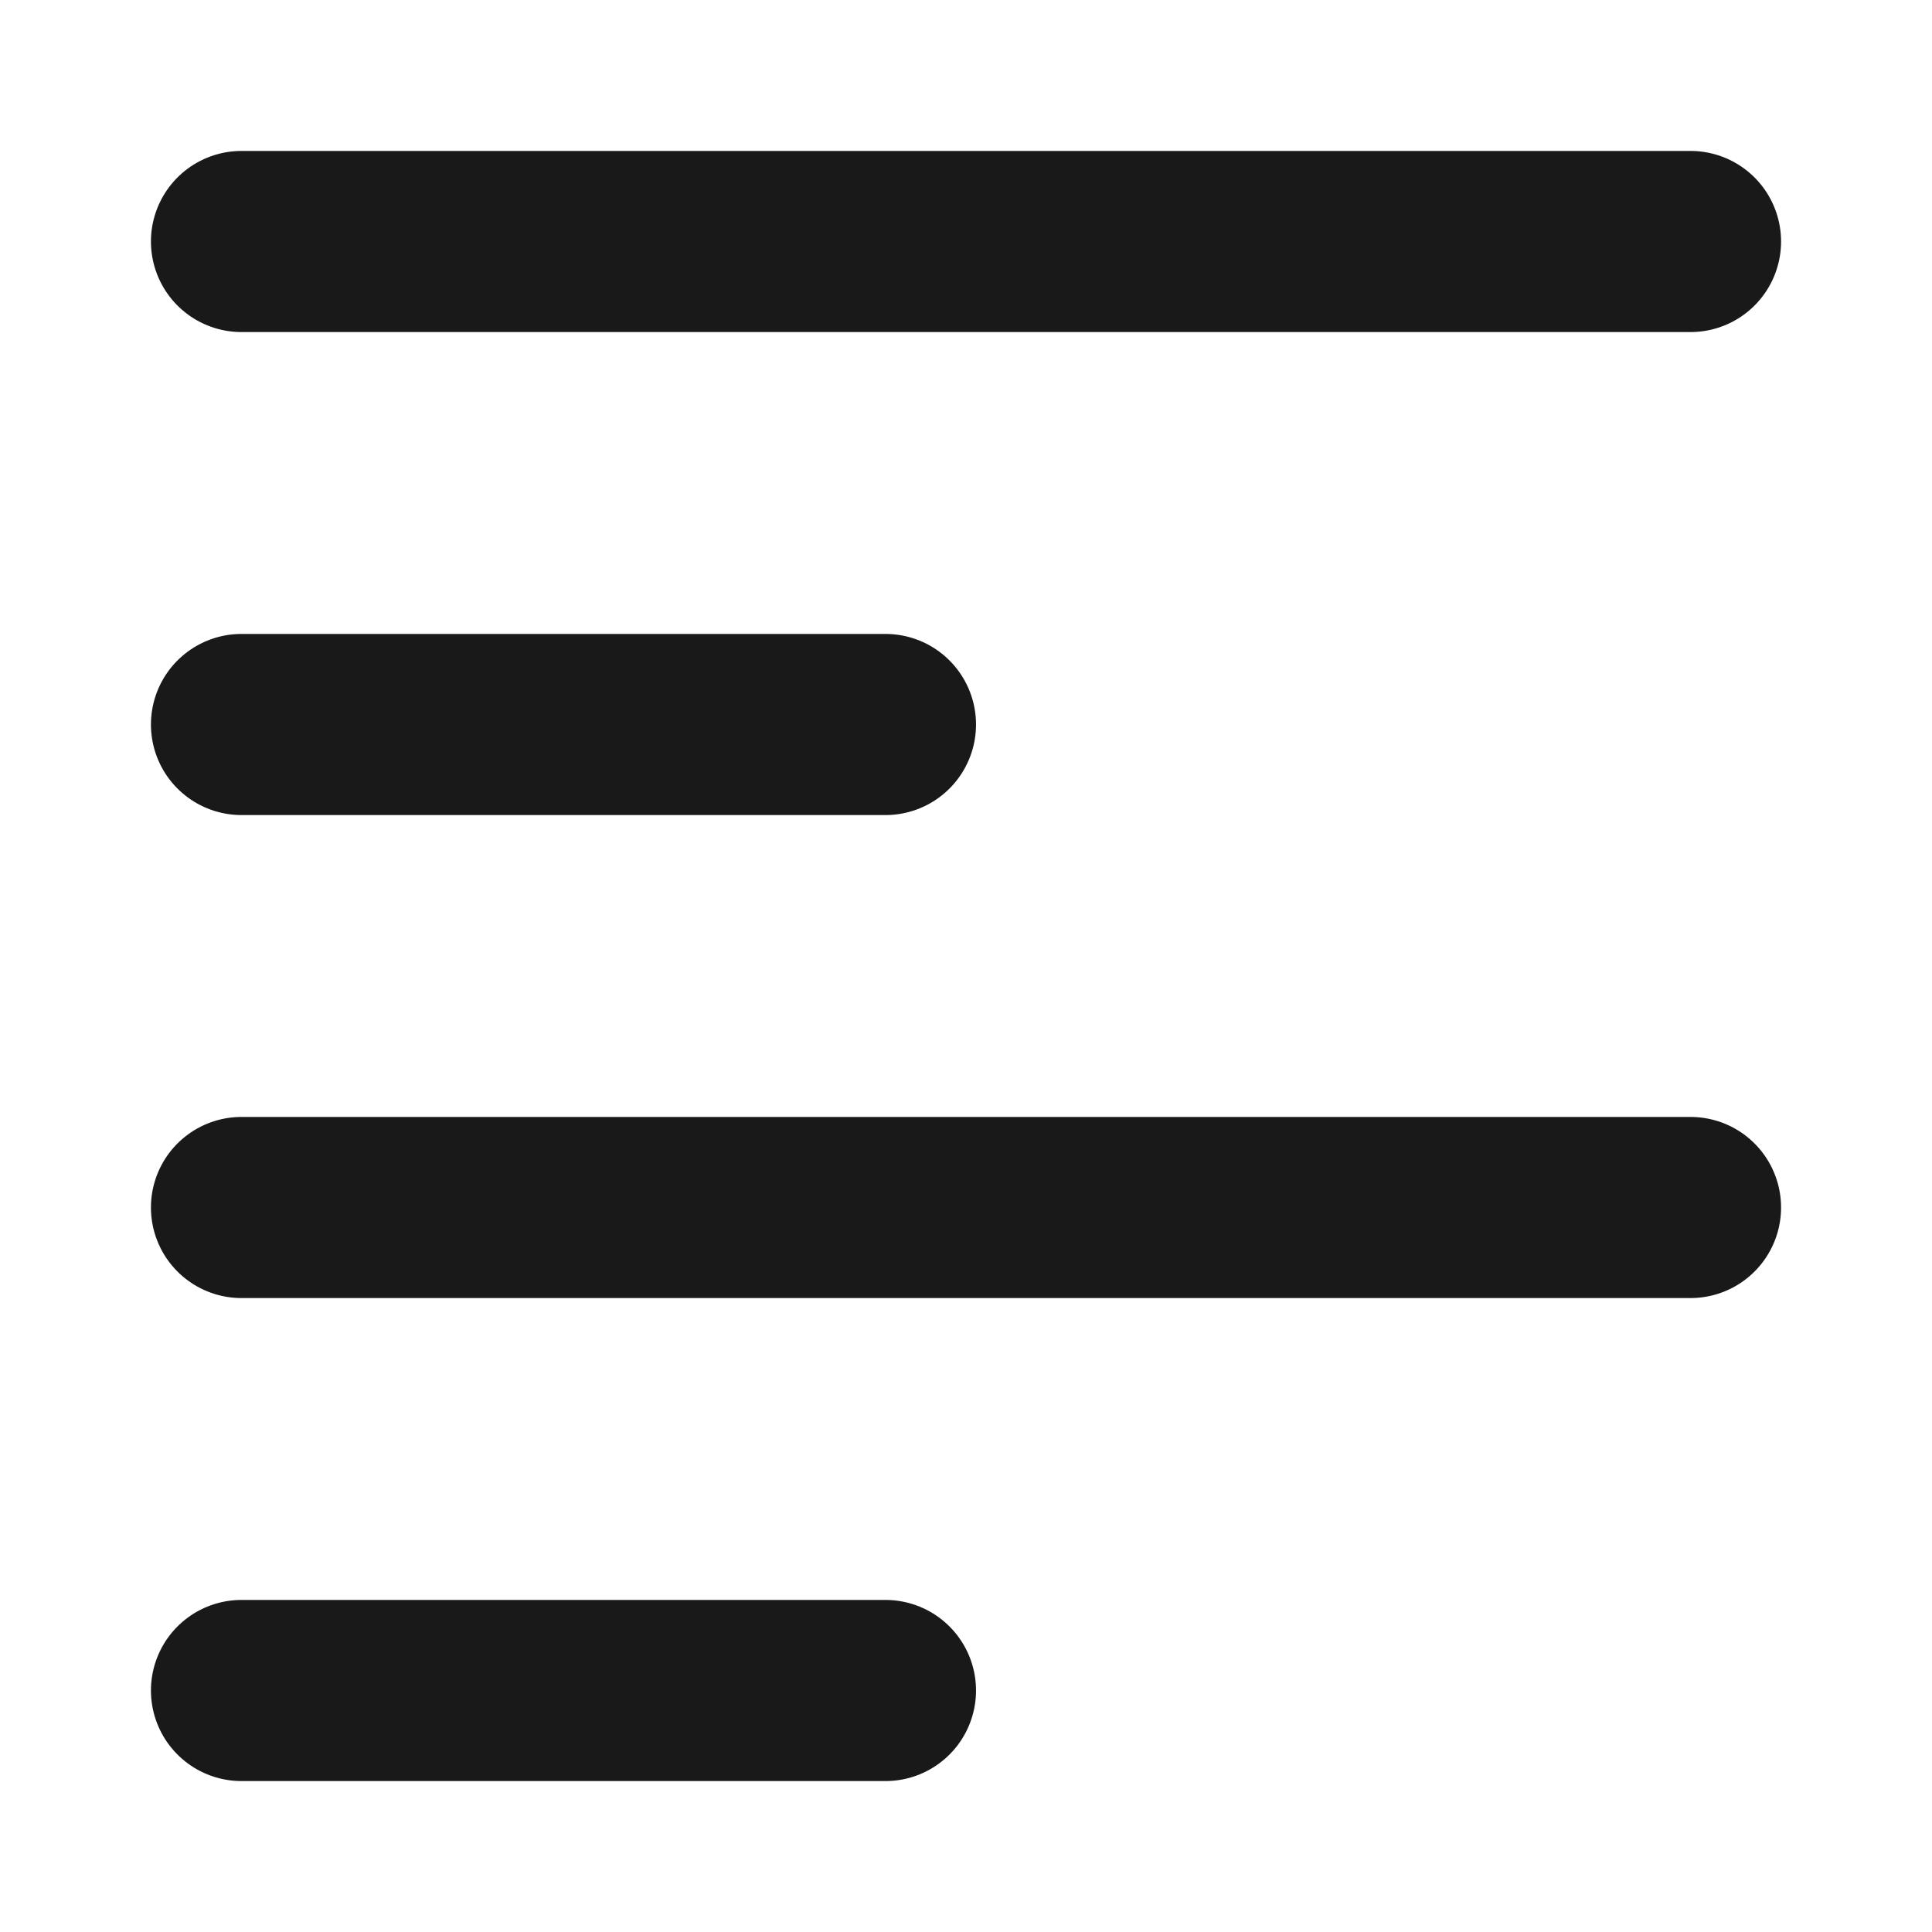
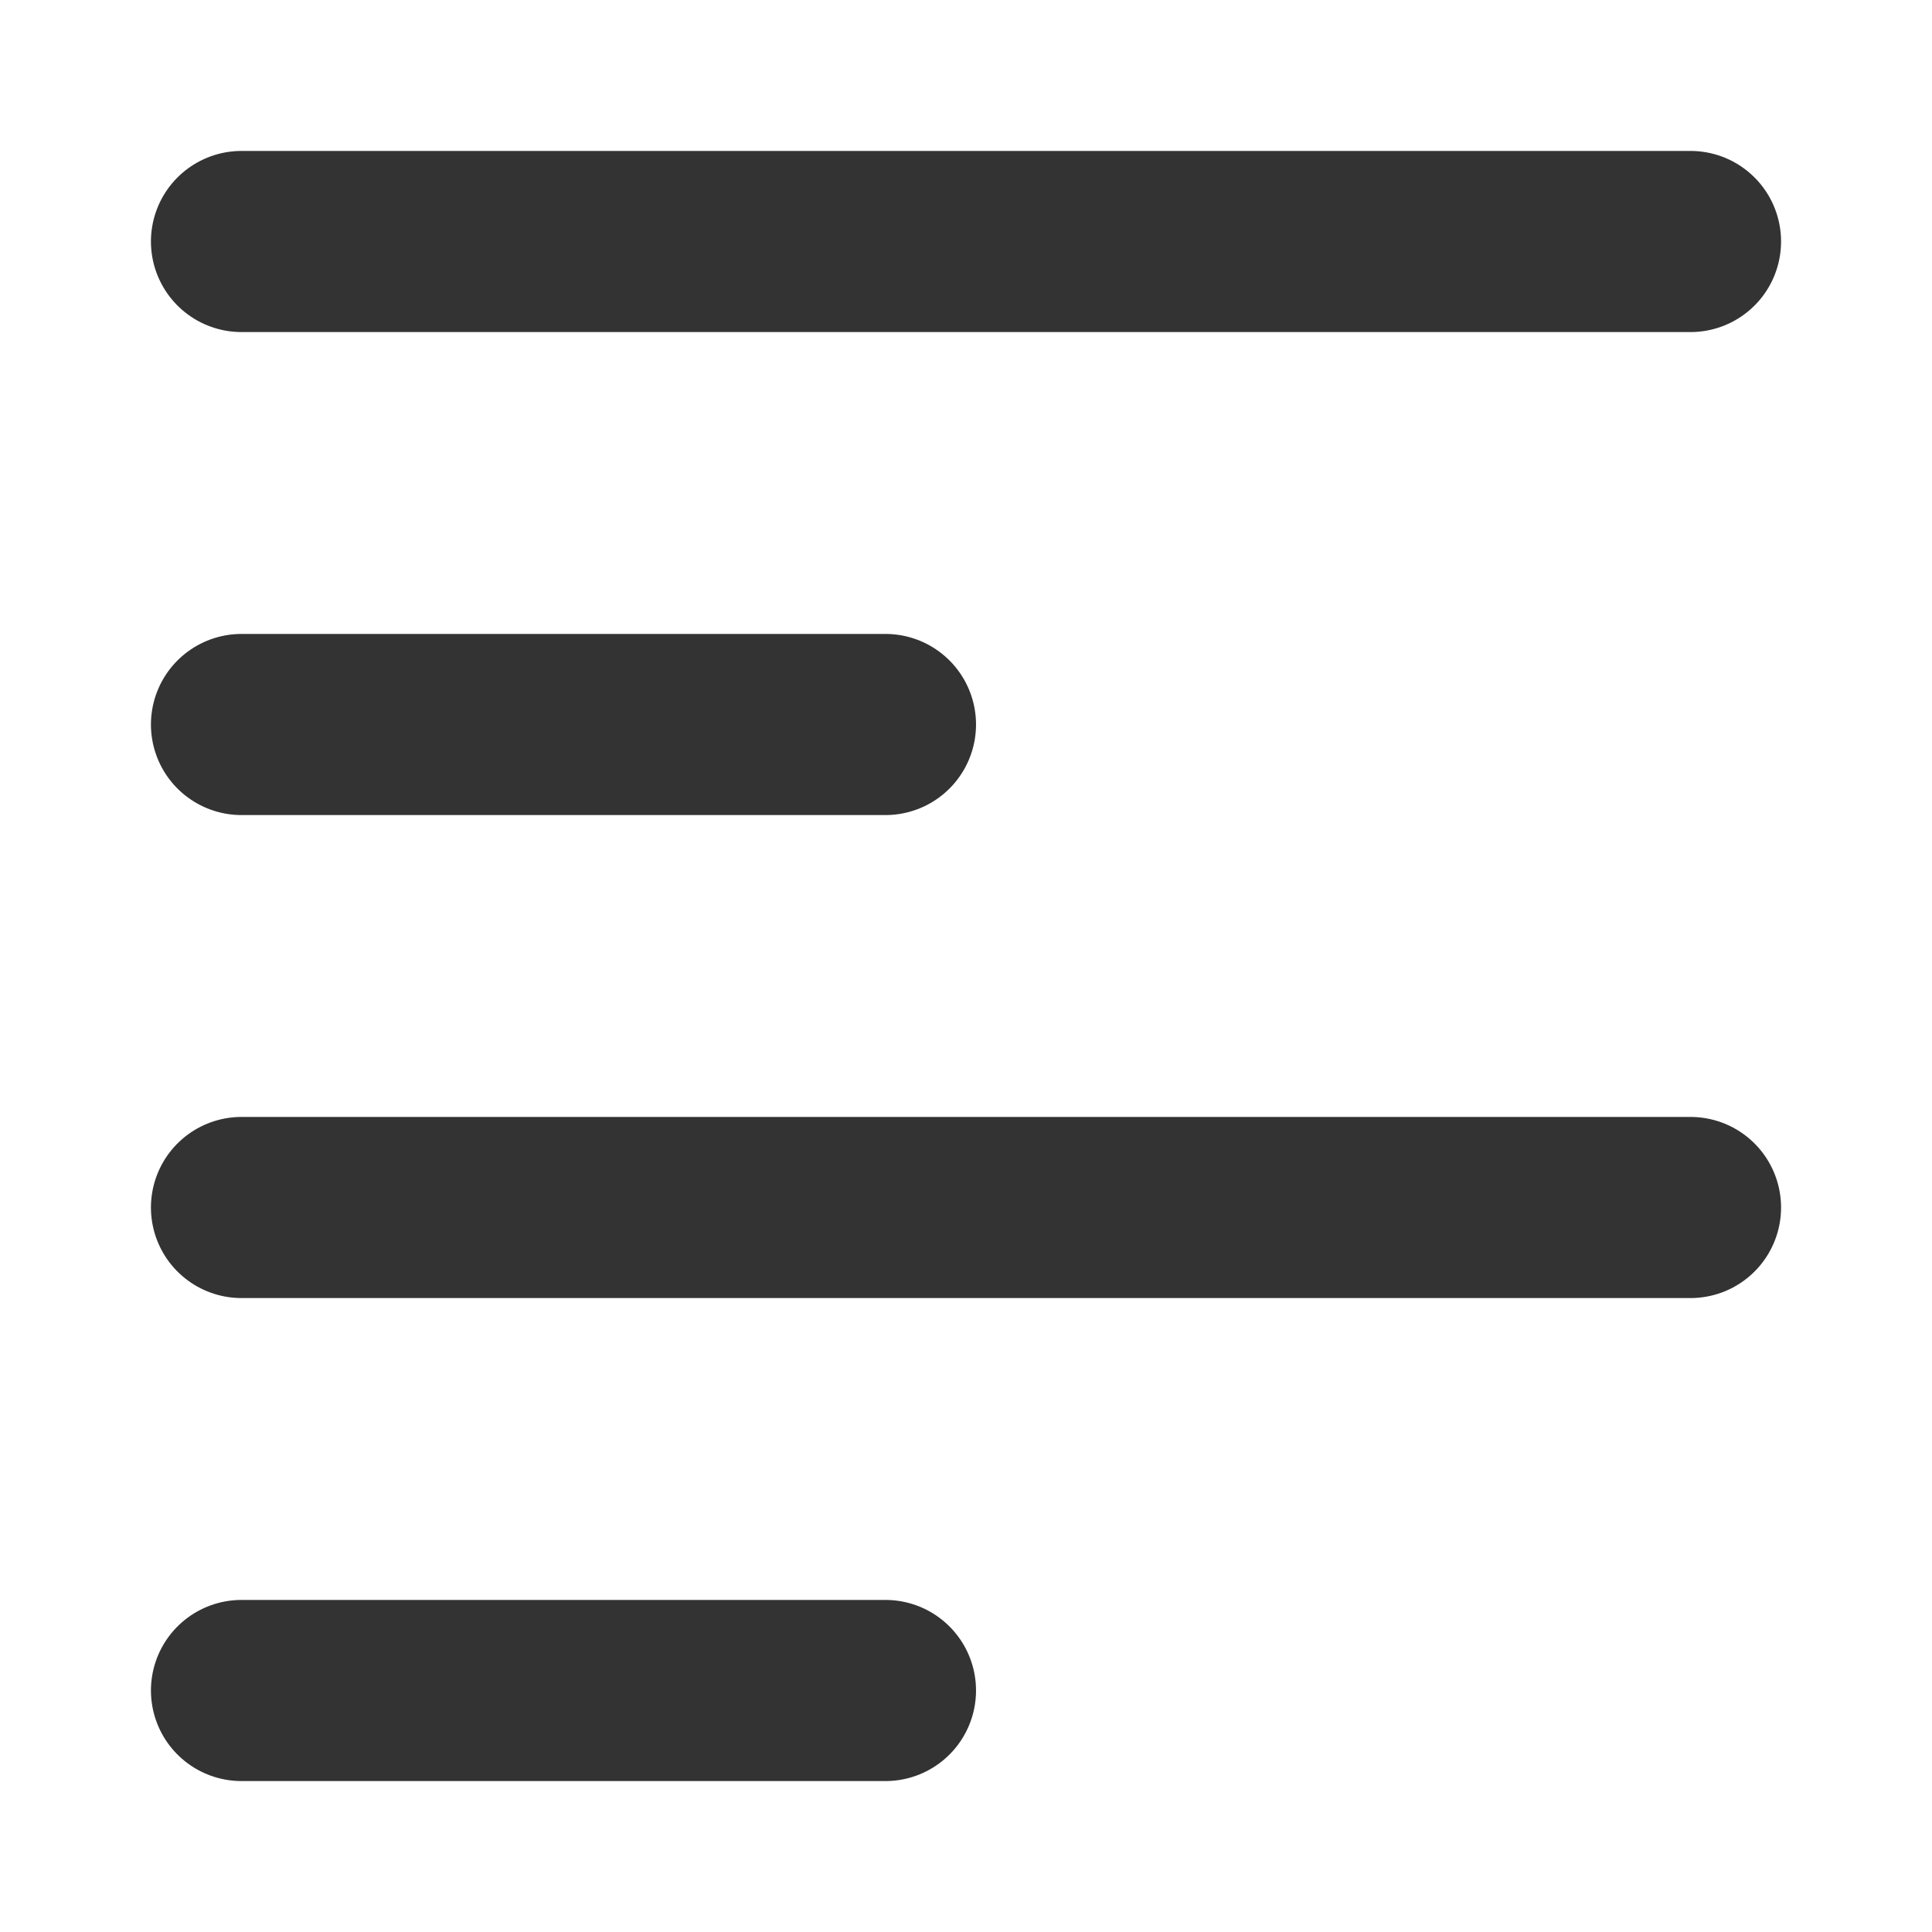
<svg xmlns="http://www.w3.org/2000/svg" width="16" height="16" viewBox="0 0 16 16" fill="none">
-   <path d="M2 2H14" stroke-width="1.5" stroke-linecap="round" stroke-linejoin="round" stroke="black" stroke-opacity="0.9" />
-   <path d="M2 6H7.333" stroke-width="1.5" stroke-linecap="round" stroke-linejoin="round" stroke="black" stroke-opacity="0.9" />
-   <path d="M2 10H14" stroke-width="1.5" stroke-linecap="round" stroke-linejoin="round" stroke="black" stroke-opacity="0.9" />
-   <path d="M2 14H7.333" stroke-width="1.5" stroke-linecap="round" stroke-linejoin="round" stroke="black" stroke-opacity="0.9" />
+   <path d="M2 2H14" stroke="black" stroke-opacity="0.8" stroke-width="1.5" stroke-linecap="round" stroke-linejoin="round" />
+   <path d="M2 6H7.333" stroke="black" stroke-opacity="0.8" stroke-width="1.5" stroke-linecap="round" stroke-linejoin="round" />
+   <path d="M2 10H14" stroke="black" stroke-opacity="0.8" stroke-width="1.5" stroke-linecap="round" stroke-linejoin="round" />
+   <path d="M2 14H7.333" stroke="black" stroke-opacity="0.8" stroke-width="1.5" stroke-linecap="round" stroke-linejoin="round" />
</svg>
